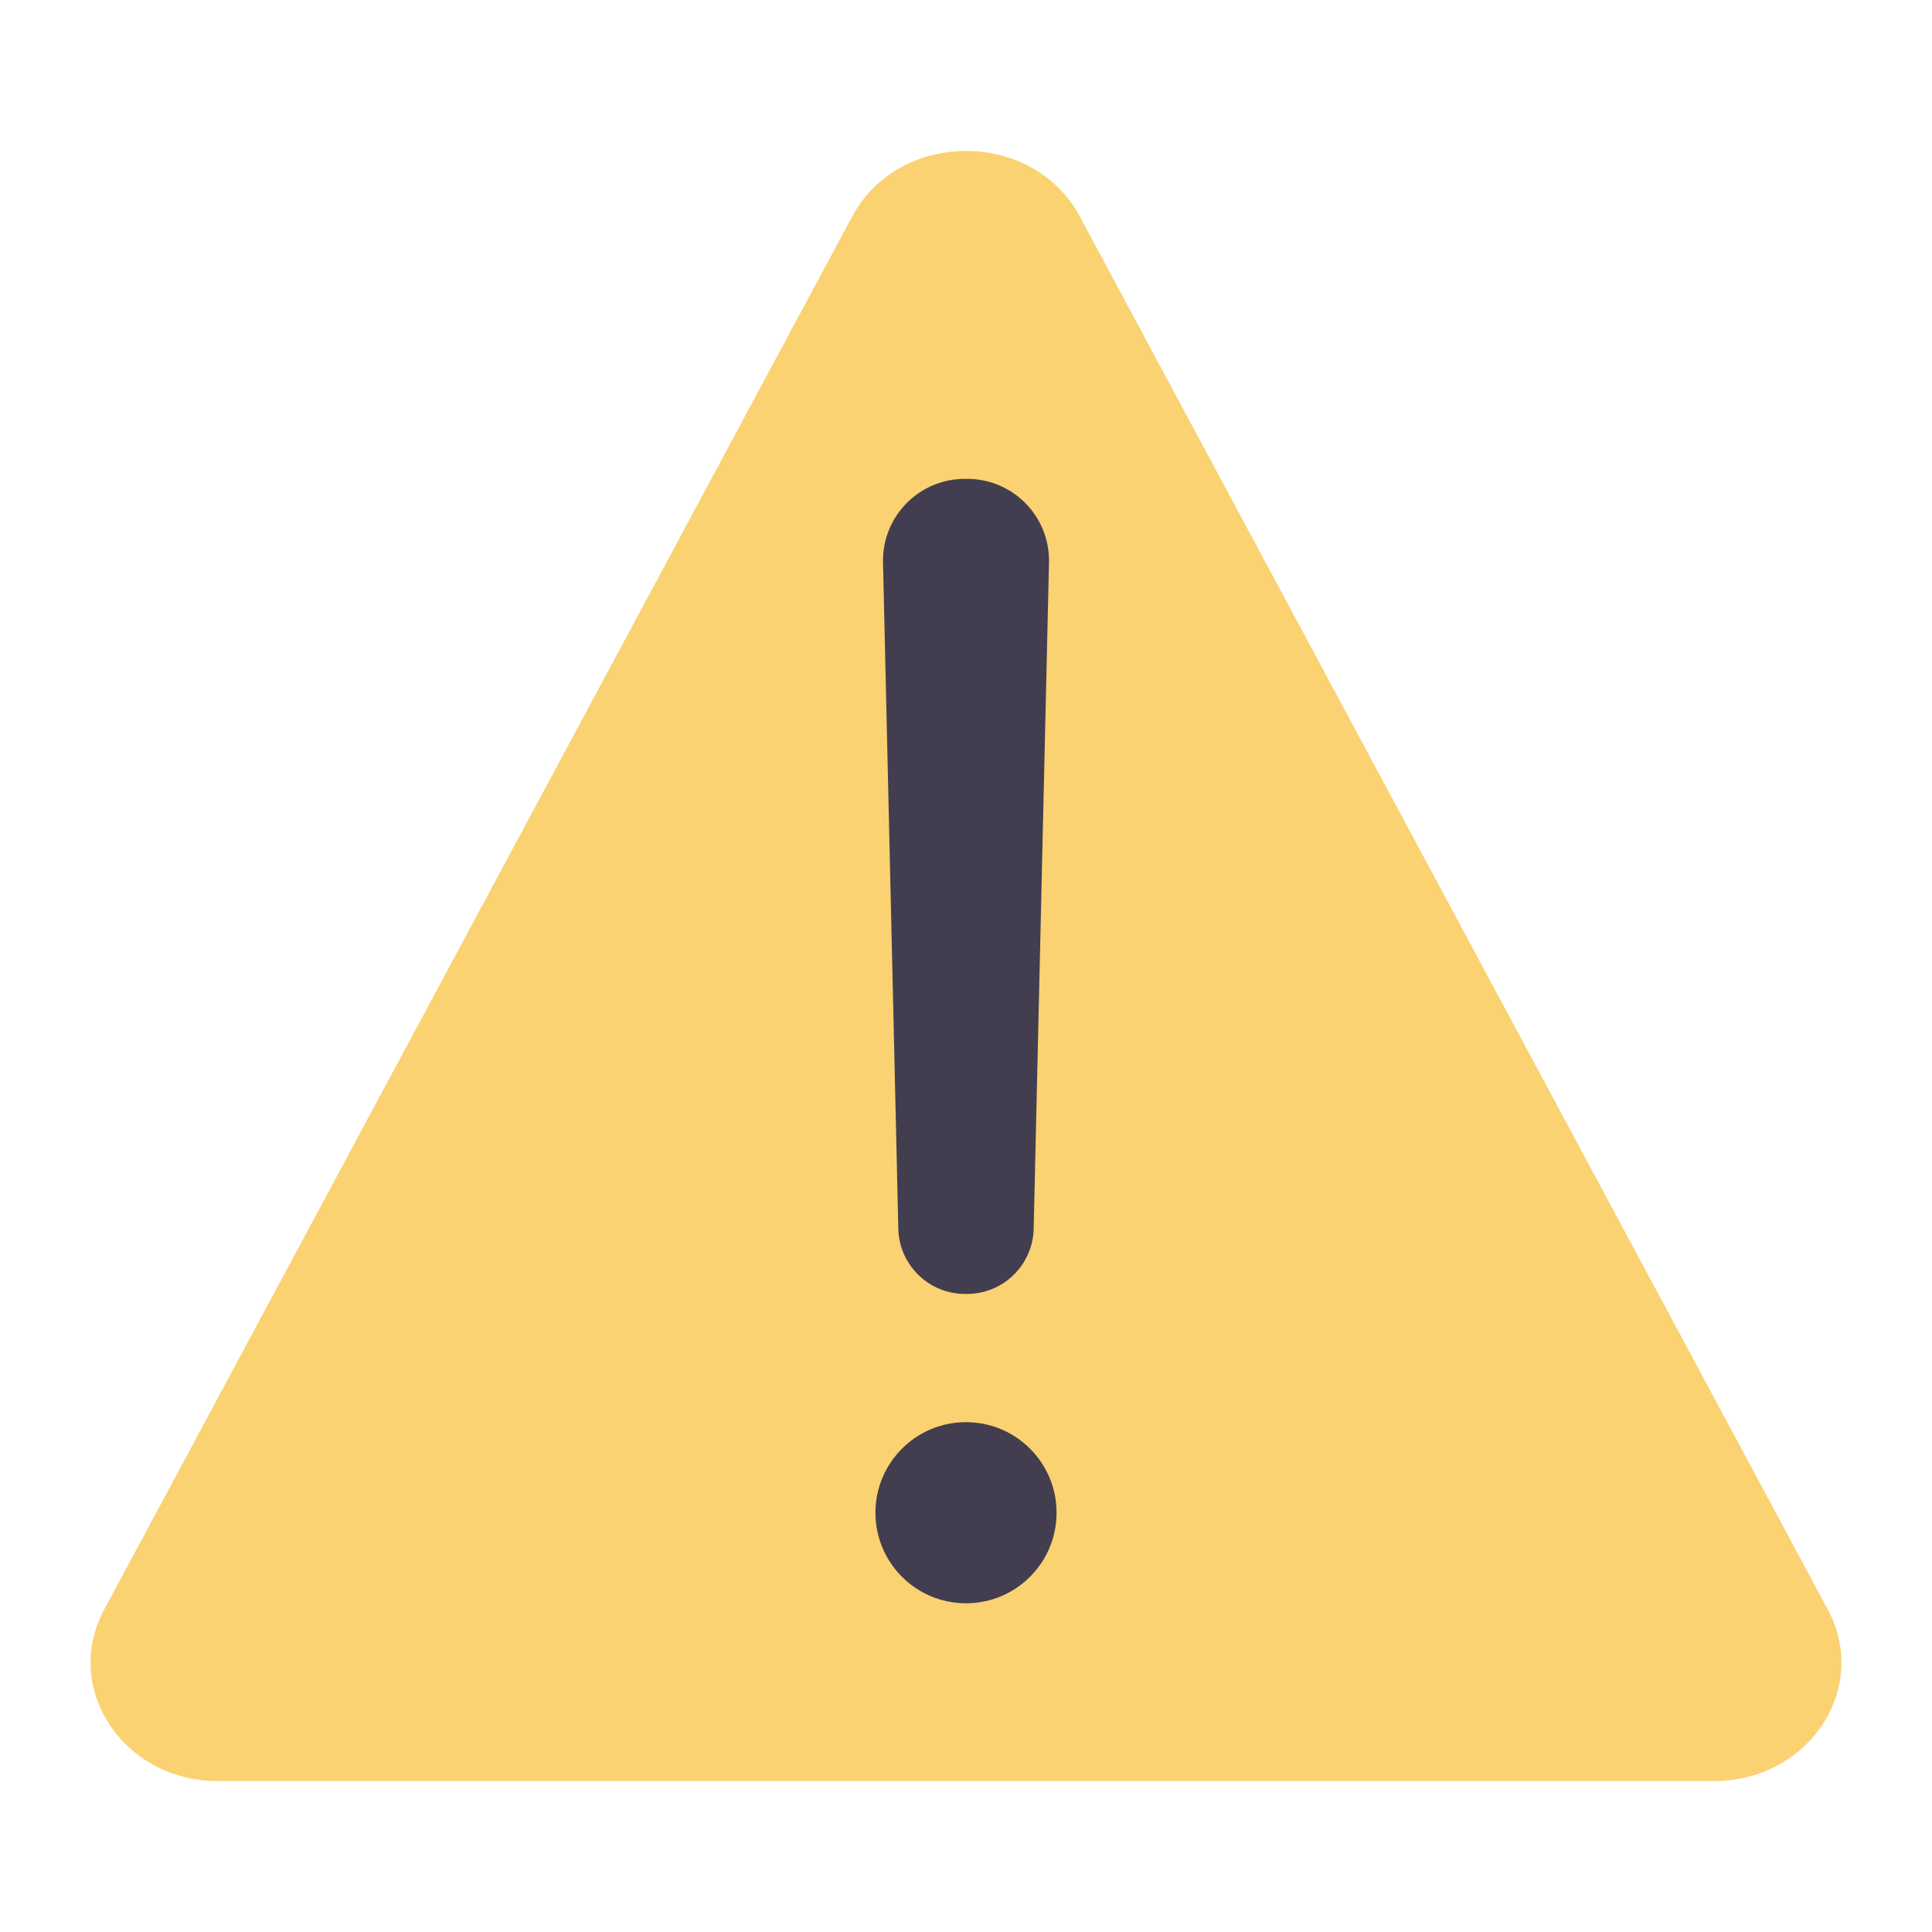
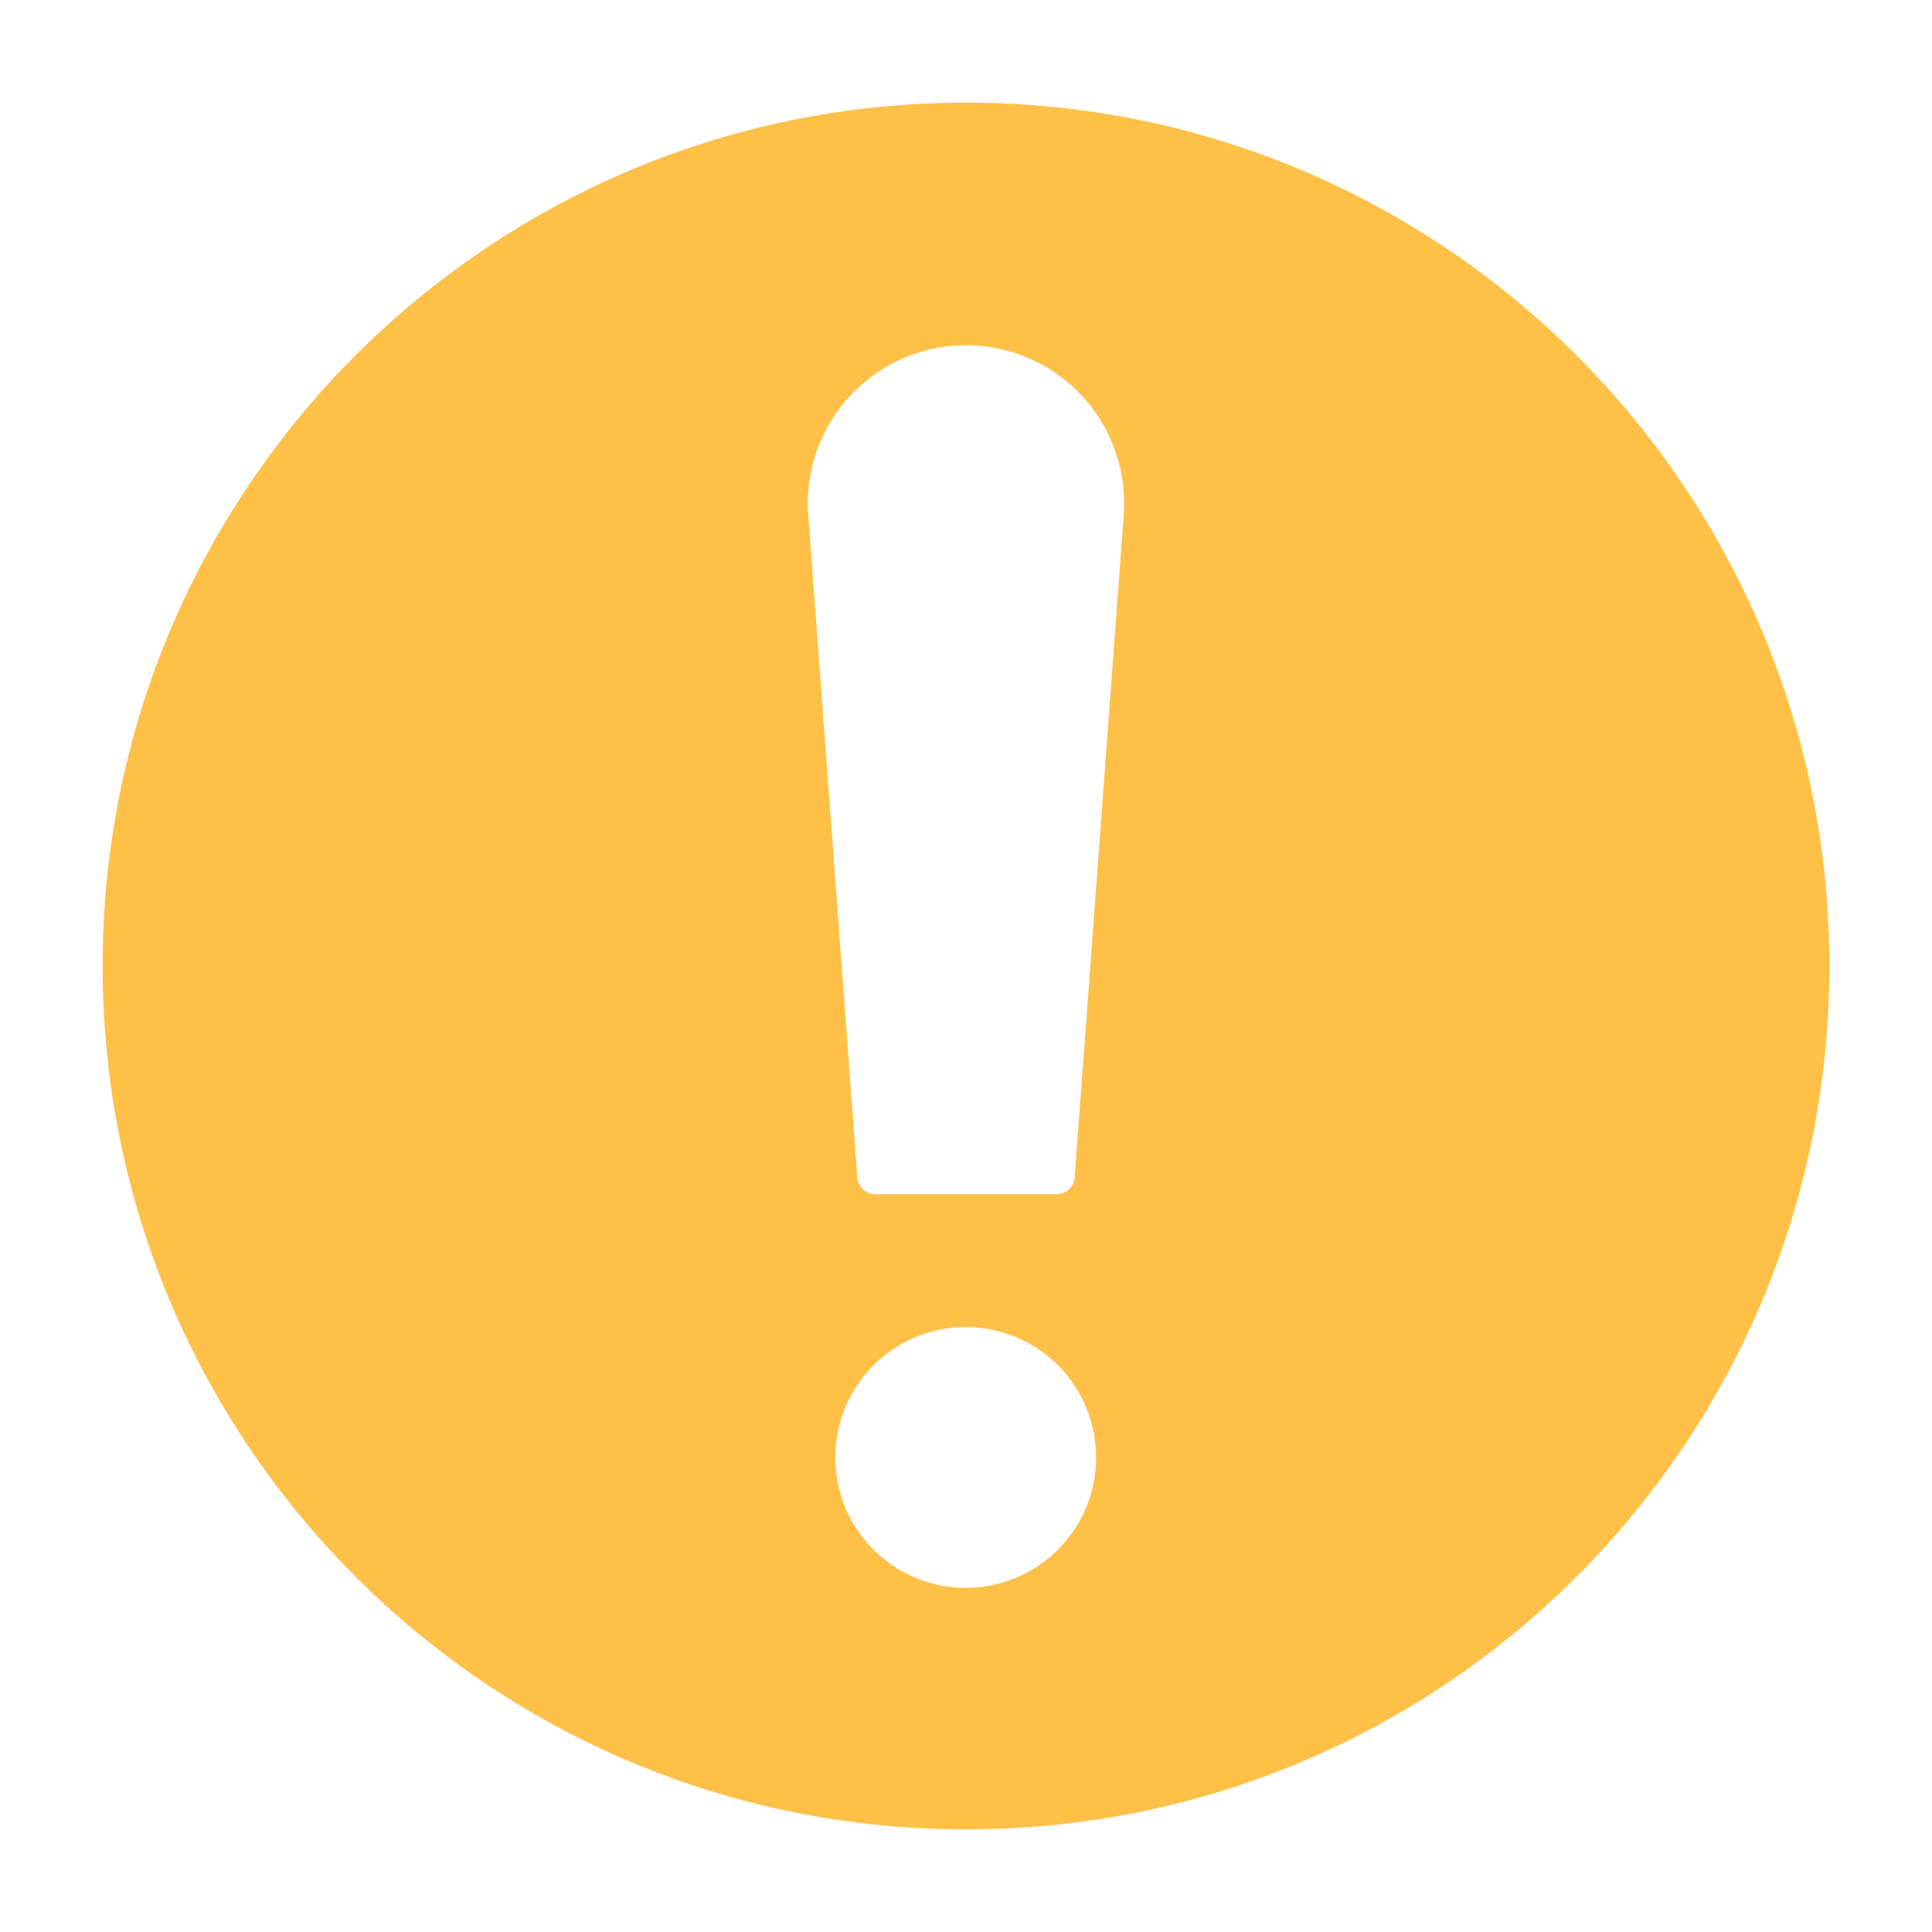
- <svg xmlns="http://www.w3.org/2000/svg" version="1.1" width="512" height="512" x="0" y="0" viewBox="0 0 128 128" style="enable-background:new 0 0 512 512" xml:space="preserve" class="">
+ <svg xmlns="http://www.w3.org/2000/svg" version="1.1" width="512" height="512" x="0" y="0" viewBox="0 0 64 64" style="enable-background:new 0 0 512 512" xml:space="preserve" class="">
  <g>
-     <g>
-       <path d="m56.463 14.337-49.563 92.307c-2.8 5.217 1.273 11.356 7.537 11.356h99.126c6.264 0 10.338-6.139 7.537-11.356l-49.563-92.307c-3.106-5.783-11.968-5.783-15.074 0z" fill="#fad271" data-original="#fad271" class="" />
-       <g fill="#423e4f">
-         <path d="m64 31.726a5.418 5.418 0 0 0 -5.5 5.45l1.017 44.289a4.422 4.422 0 0 0 4.483 4.261 4.422 4.422 0 0 0 4.482-4.261l1.018-44.289a5.418 5.418 0 0 0 -5.5-5.45z" fill="#423e4f" data-original="#423e4f" class="" />
-         <circle cx="64" cy="100.222" r="6" fill="#423e4f" data-original="#423e4f" class="" />
-       </g>
+     <g id="Layer_35" data-name="Layer 35">
+       <path d="m32 3.4a28.59 28.59 0 0 0 -28.6 28.6 28.59 28.59 0 0 0 28.6 28.6 28.59 28.59 0 0 0 28.6-28.6 28.59 28.59 0 0 0 -28.6-28.6zm0 49.2a4.32 4.32 0 1 1 4.31-4.31 4.32 4.32 0 0 1 -4.31 4.31zm5.23-35.6-1.63 22a.6.6 0 0 1 -.6.56h-6a.6.6 0 0 1 -.6-.56l-1.63-22a5.24 5.24 0 1 1 10.46 0z" fill="#ffc048" data-original="#ffc048" class="" />
    </g>
  </g>
</svg>
